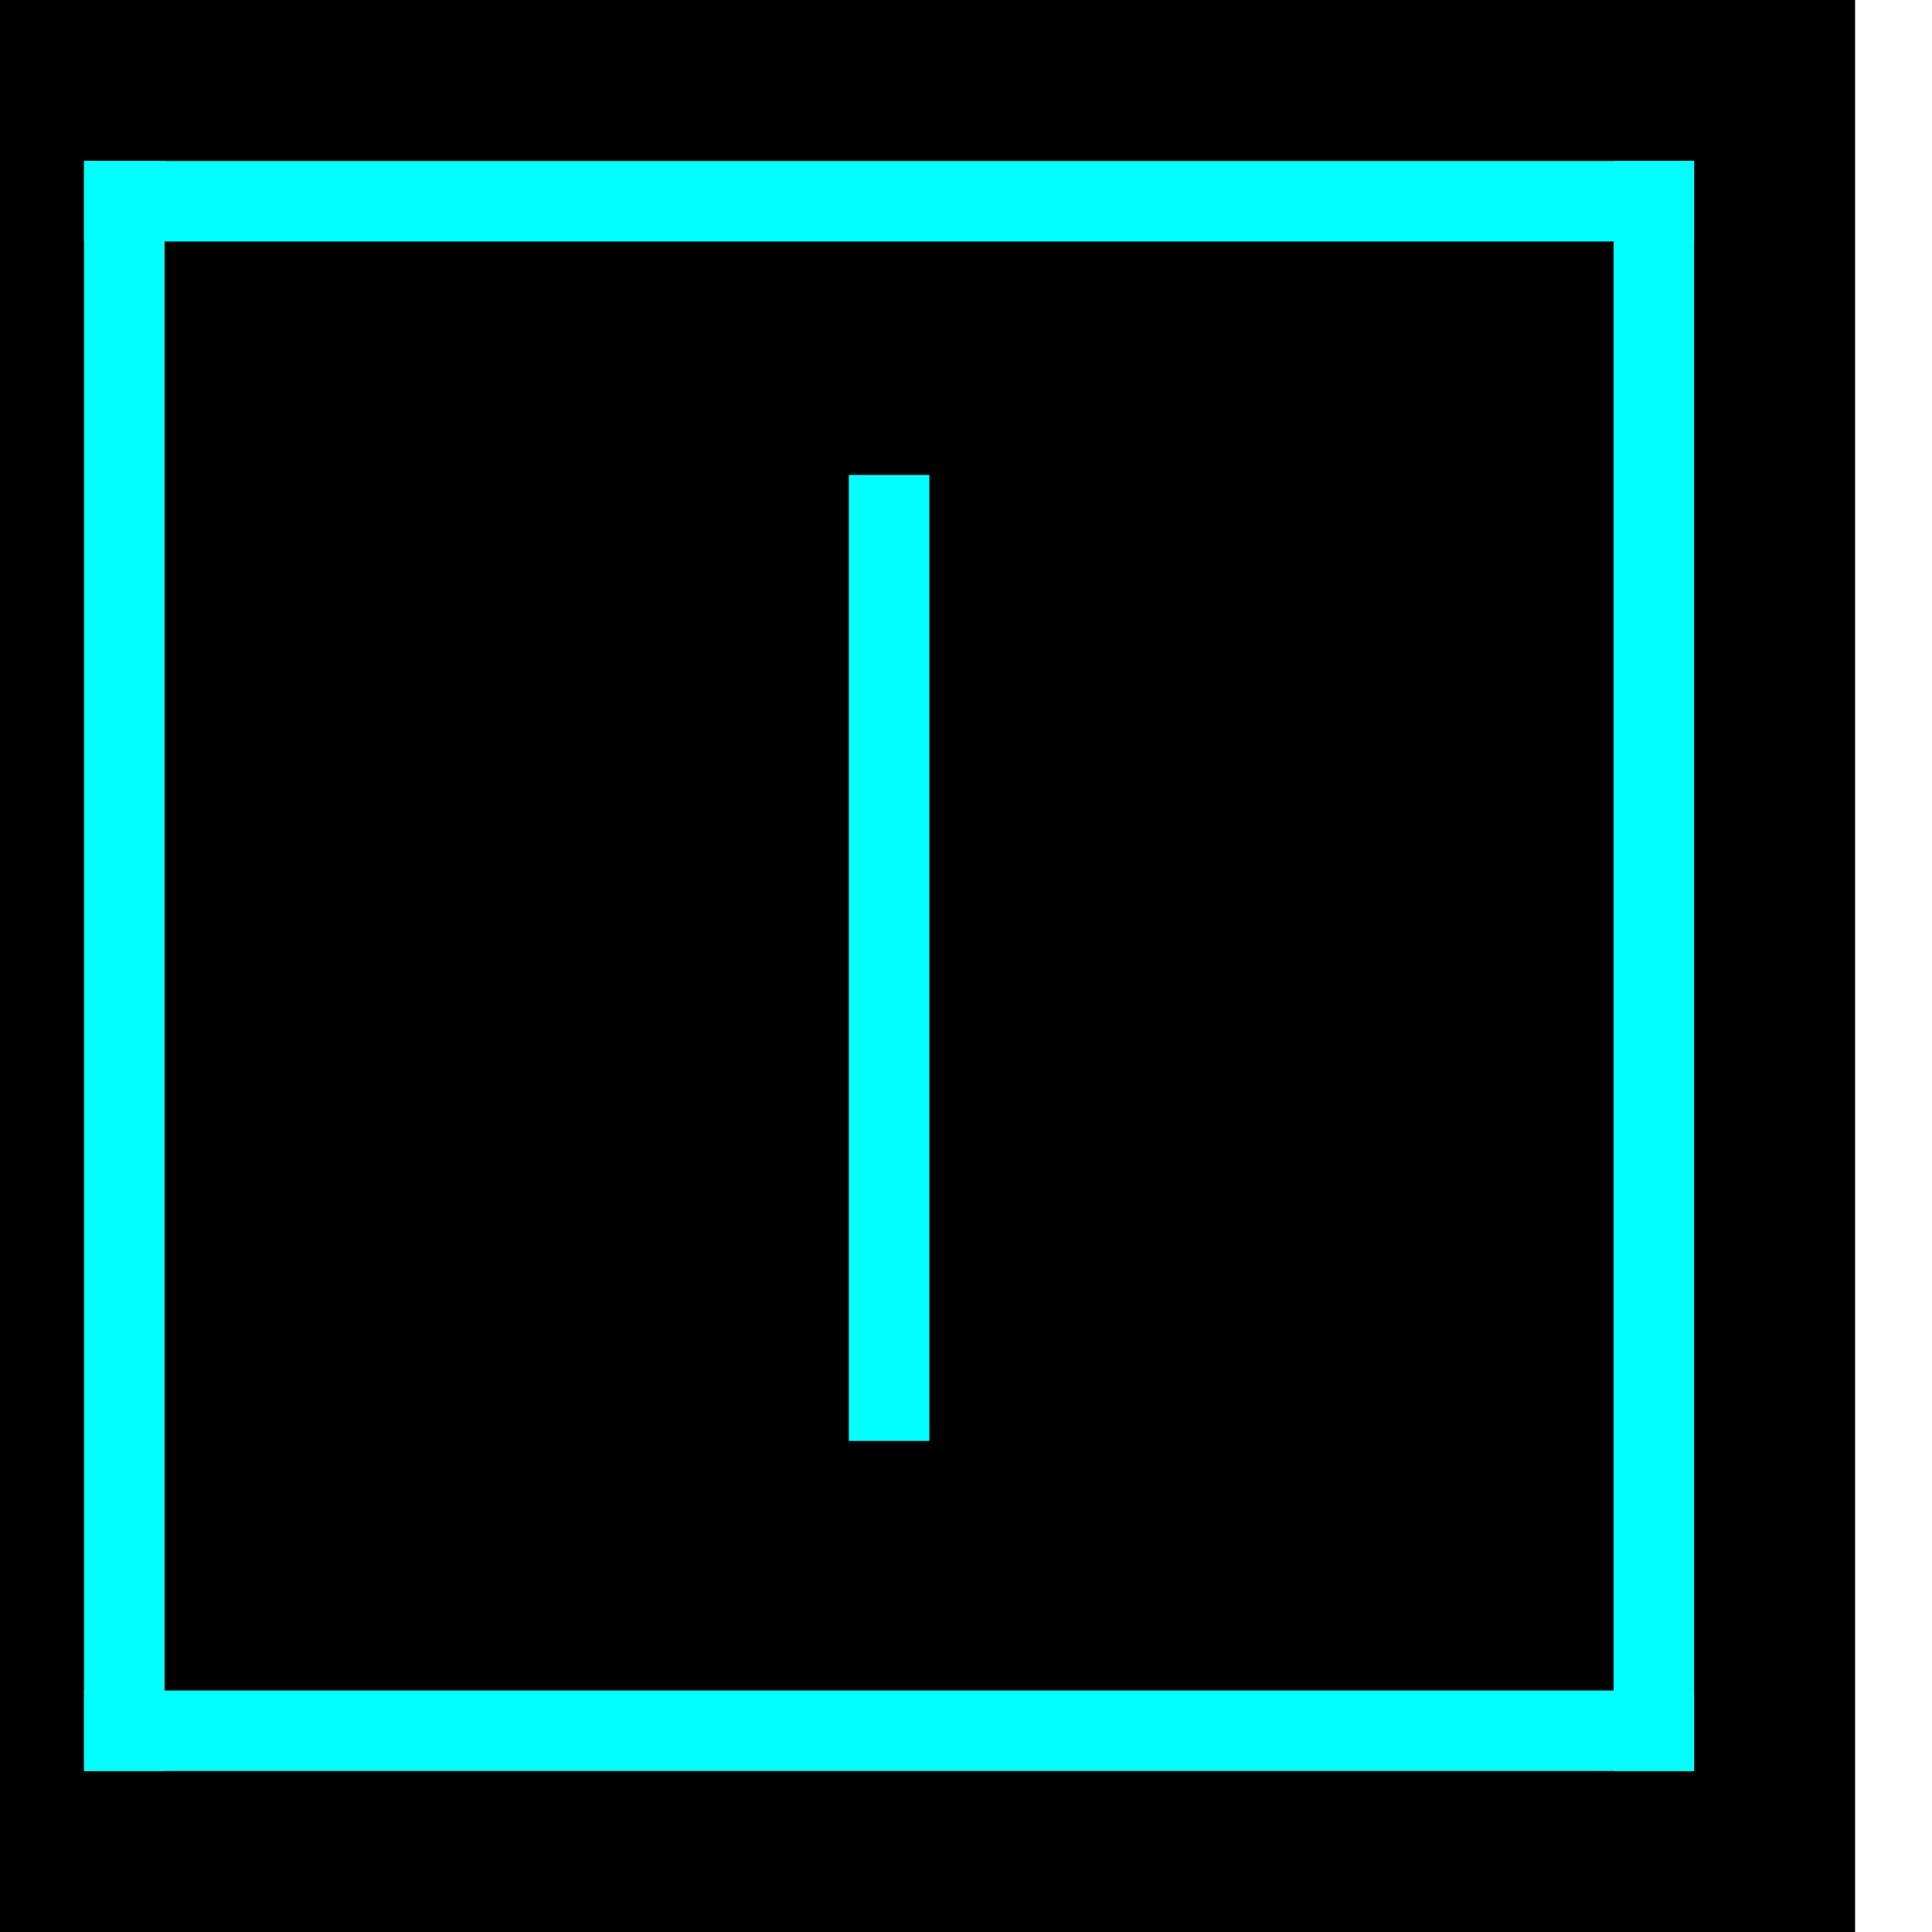
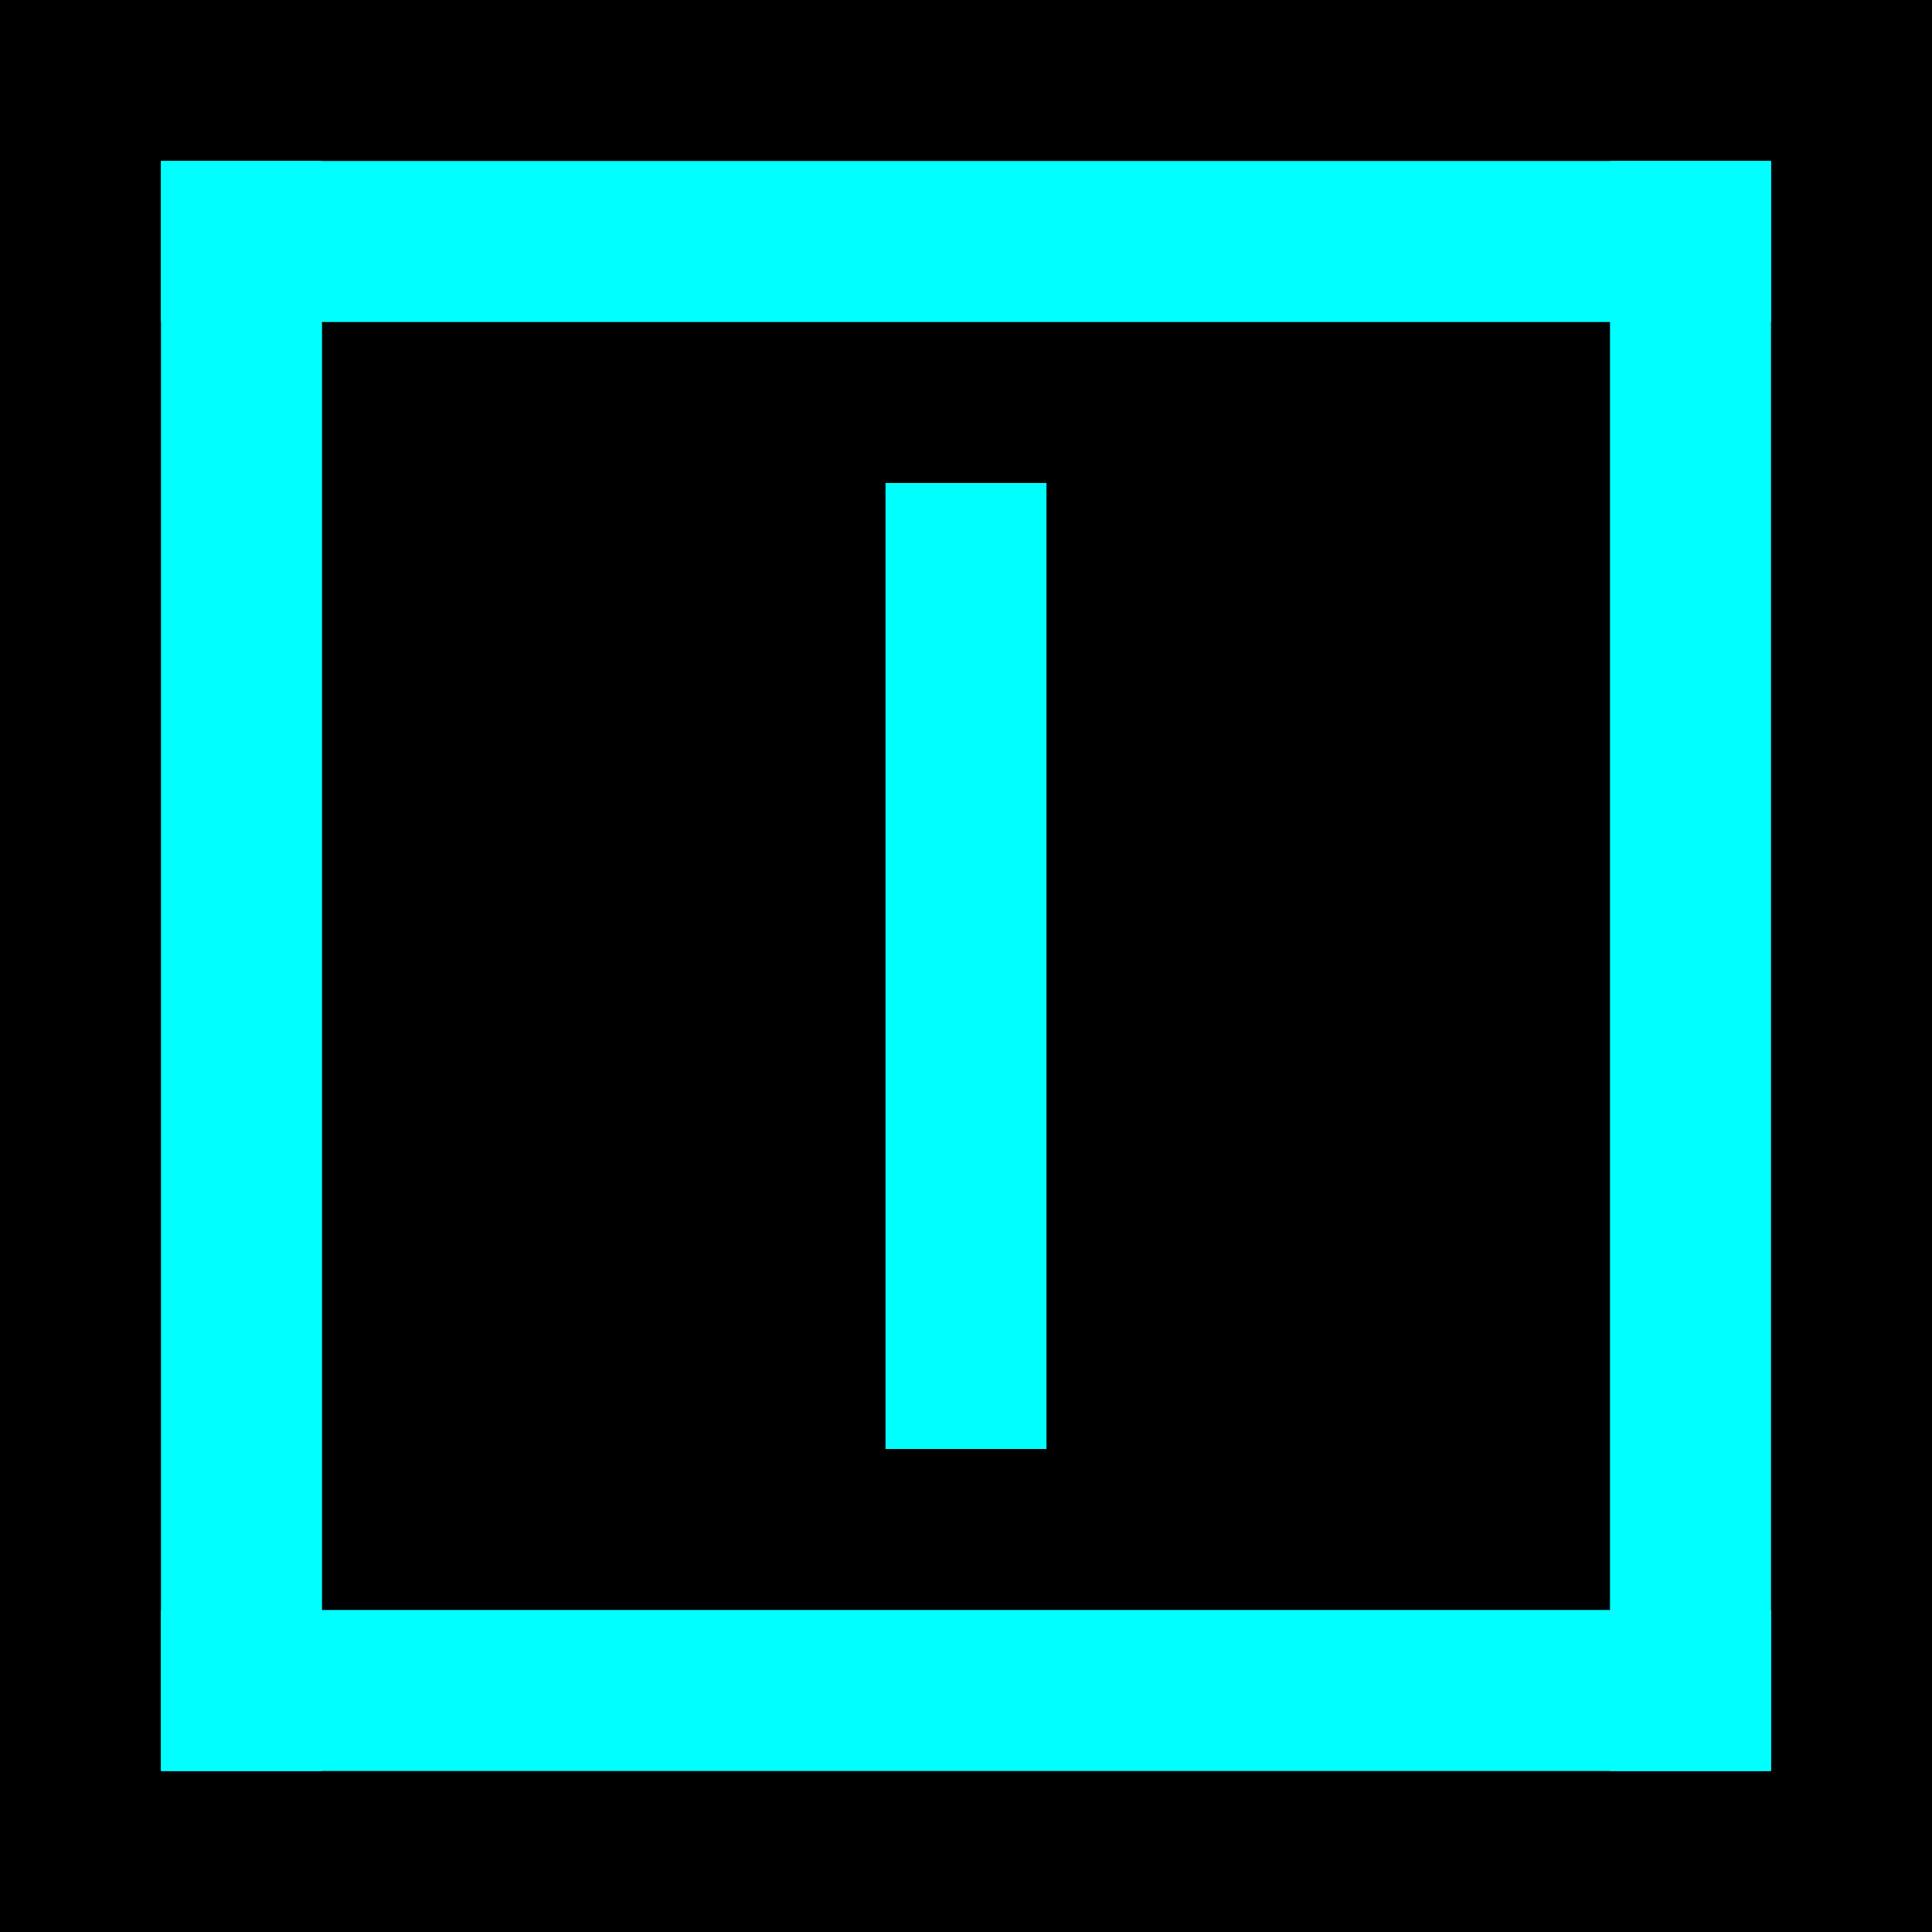
<svg xmlns="http://www.w3.org/2000/svg" width="12mm" height="12mm" viewBox="0 0 12 12" version="1.1" id="svg5">
  <defs id="defs2" />
-   <g id="active-center" transform="translate(-0.4777323)">
+   <g id="active-center">
    <rect style="fill:#000000;stroke-width:0.276;stroke-miterlimit:0;paint-order:fill markers stroke" id="rect305" width="12" height="12" x="8.8462819e-09" y="0" />
    <rect style="fill:#000000;stroke-width:0.265;stroke-miterlimit:0;paint-order:fill markers stroke" id="rect936" width="10" height="10" x="0.522" y="1" transform="translate(0.4777323)" />
-     <rect style="fill:#00ffff;fill-opacity:1;stroke:none;stroke-width:0.084;stroke-opacity:1" id="rect55" width="0.5" height="10" x="1" y="1" />
-     <rect style="fill:#00ffff;fill-opacity:1;stroke:none;stroke-width:0.084;stroke-opacity:1" id="rect55-7" width="0.5" height="10" x="10.5" y="1" />
-     <rect style="fill:#00ffff;fill-opacity:1;stroke:#4c22b4;stroke-width:0;stroke-miterlimit:4;stroke-dasharray:none;stroke-opacity:1" id="rect55-3" width="10" height="0.5" x="1" y="1" />
-     <rect style="fill:#00ffff;fill-opacity:1;stroke:none;stroke-width:0;stroke-miterlimit:4;stroke-dasharray:none;stroke-opacity:1" id="rect55-3-5" width="6" height="0.5" x="2.95" y="-6.25" transform="rotate(90)" />
-     <rect style="fill:#00ffff;fill-opacity:1;stroke:#4c22b4;stroke-width:0;stroke-miterlimit:4;stroke-dasharray:none;stroke-opacity:1" id="rect55-3-6" width="10" height="0.5" x="1" y="10.5" />
+     <rect style="fill:#00ffff;fill-opacity:1;stroke:none;stroke-width:0.118;stroke-opacity:1" id="rect55" width="1" height="10" x="1" y="1" />
+     <rect style="fill:#00ffff;fill-opacity:1;stroke:none;stroke-width:0.118;stroke-opacity:1" id="rect55-7" width="1" height="10" x="10" y="1" />
+     <rect style="fill:#00ffff;fill-opacity:1;stroke:#4c22b4;stroke-width:0;stroke-miterlimit:4;stroke-dasharray:none;stroke-opacity:1" id="rect55-3" width="10" height="1" x="1" y="1" />
+     <rect style="fill:#00ffff;fill-opacity:1;stroke:none;stroke-width:0;stroke-miterlimit:4;stroke-dasharray:none;stroke-opacity:1" id="rect55-3-5" width="6" height="1" x="3" y="-6.5" transform="rotate(90)" />
+     <rect style="fill:#00ffff;fill-opacity:1;stroke:#4c22b4;stroke-width:0;stroke-miterlimit:4;stroke-dasharray:none;stroke-opacity:1" id="rect55-3-6" width="10" height="1" x="1" y="10" />
  </g>
-   <g id="hover-center">
-     <rect style="fill:#000000;stroke-width:0.275;stroke-miterlimit:0;paint-order:fill markers stroke" id="rect387" width="12" height="12" x="12.779" y="0" transform="translate(-0.4777323)" />
-     <rect style="fill:#003232;stroke-width:0.265;stroke-miterlimit:0;paint-order:fill markers stroke" id="rect589" width="10" height="10" x="13.225" y="1" />
-     <rect style="fill:#00ffff;fill-opacity:1;stroke:none;stroke-width:0.084;stroke-opacity:1" id="rect55-6" width="0.5" height="10" x="13.225" y="1" />
-     <rect style="fill:#00ffff;fill-opacity:1;stroke:none;stroke-width:0.084;stroke-opacity:1" id="rect55-7-7" width="0.5" height="10" x="22.725" y="1" />
-     <rect style="fill:#00ffff;fill-opacity:1;stroke:#4c22b4;stroke-width:0;stroke-miterlimit:4;stroke-dasharray:none;stroke-opacity:1" id="rect55-3-53" width="10" height="0.5" x="13.225" y="1" />
-     <rect style="fill:#00ffff;fill-opacity:1;stroke:none;stroke-width:0;stroke-miterlimit:4;stroke-dasharray:none;stroke-opacity:1" id="rect55-3-5-5" width="6" height="0.5" x="2.95" y="-18.475" transform="rotate(90)" />
-     <rect style="fill:#00ffff;fill-opacity:1;stroke:#4c22b4;stroke-width:0;stroke-miterlimit:4;stroke-dasharray:none;stroke-opacity:1" id="rect55-3-6-6" width="10" height="0.5" x="13.225" y="10.5" />
+   <g id="hover-center" transform="translate(13.15706)">
+     <rect style="fill:#000000;stroke-width:0.276;stroke-miterlimit:0;paint-order:fill markers stroke" id="rect305-6" width="12" height="12" x="8.8462819e-09" y="0" />
+     <rect style="fill:#007d7d;stroke-width:0.265;stroke-miterlimit:0;paint-order:fill markers stroke" id="rect936-7" width="10" height="10" x="0.522" y="1" transform="translate(0.4777323)" />
+     <rect style="fill:#00ffff;fill-opacity:1;stroke:none;stroke-width:0.118;stroke-opacity:1" id="rect55-5" width="1" height="10" x="1" y="1" />
+     <rect style="fill:#00ffff;fill-opacity:1;stroke:none;stroke-width:0.118;stroke-opacity:1" id="rect55-7-3" width="1" height="10" x="10" y="1" />
+     <rect style="fill:#00ffff;fill-opacity:1;stroke:#4c22b4;stroke-width:0;stroke-miterlimit:4;stroke-dasharray:none;stroke-opacity:1" id="rect55-3-56" width="10" height="1" x="1" y="1" />
+     <rect style="fill:#00ffff;fill-opacity:1;stroke:none;stroke-width:0;stroke-miterlimit:4;stroke-dasharray:none;stroke-opacity:1" id="rect55-3-5-2" width="6" height="1" x="3" y="-6.5" transform="rotate(90)" />
+     <rect style="fill:#00ffff;fill-opacity:1;stroke:#4c22b4;stroke-width:0;stroke-miterlimit:4;stroke-dasharray:none;stroke-opacity:1" id="rect55-3-6-9" width="10" height="1" x="1" y="10" />
  </g>
-   <g id="pressed-center">
-     <rect style="fill:#000000;stroke-width:0.265;stroke-miterlimit:0;paint-order:fill markers stroke" id="rect392" width="12" height="12" x="24.842" y="0" />
-     <rect style="fill:#006464;stroke-width:0.265;stroke-miterlimit:0;paint-order:fill markers stroke" id="rect589-9" width="10" height="10" x="25.694" y="1" />
-     <rect style="fill:#00ffff;fill-opacity:1;stroke:none;stroke-width:0.084;stroke-opacity:1" id="rect55-6-1" width="0.5" height="10" x="25.694" y="1" />
-     <rect style="fill:#00ffff;fill-opacity:1;stroke:none;stroke-width:0.084;stroke-opacity:1" id="rect55-7-7-2" width="0.5" height="10" x="35.194" y="1" />
-     <rect style="fill:#00ffff;fill-opacity:1;stroke:#4c22b4;stroke-width:0;stroke-miterlimit:4;stroke-dasharray:none;stroke-opacity:1" id="rect55-3-53-7" width="10" height="0.5" x="25.694" y="1" />
-     <rect style="fill:#00ffff;fill-opacity:1;stroke:none;stroke-width:0;stroke-miterlimit:4;stroke-dasharray:none;stroke-opacity:1" id="rect55-3-5-5-0" width="6" height="0.5" x="2.95" y="-30.944" transform="rotate(90)" />
-     <rect style="fill:#00ffff;fill-opacity:1;stroke:#4c22b4;stroke-width:0;stroke-miterlimit:4;stroke-dasharray:none;stroke-opacity:1" id="rect55-3-6-6-9" width="10" height="0.5" x="25.694" y="10.5" />
+   <g id="pressed-center" transform="translate(26.53357)">
+     <rect style="fill:#000000;stroke-width:0.276;stroke-miterlimit:0;paint-order:fill markers stroke" id="rect305-2" width="12" height="12" x="8.8462819e-09" y="0" />
+     <rect style="fill:#00afaf;stroke-width:0.265;stroke-miterlimit:0;paint-order:fill markers stroke" id="rect936-70" width="10" height="10" x="0.522" y="1" transform="translate(0.4777323)" />
+     <rect style="fill:#00ffff;fill-opacity:1;stroke:none;stroke-width:0.118;stroke-opacity:1" id="rect55-9" width="1" height="10" x="1" y="1" />
+     <rect style="fill:#00ffff;fill-opacity:1;stroke:none;stroke-width:0.118;stroke-opacity:1" id="rect55-7-36" width="1" height="10" x="10" y="1" />
+     <rect style="fill:#00ffff;fill-opacity:1;stroke:#4c22b4;stroke-width:0;stroke-miterlimit:4;stroke-dasharray:none;stroke-opacity:1" id="rect55-3-0" width="10" height="1" x="1" y="1" />
+     <rect style="fill:#00ffff;fill-opacity:1;stroke:none;stroke-width:0;stroke-miterlimit:4;stroke-dasharray:none;stroke-opacity:1" id="rect55-3-5-6" width="6" height="1" x="3" y="-6.5" transform="rotate(90)" />
+     <rect style="fill:#00ffff;fill-opacity:1;stroke:#4c22b4;stroke-width:0;stroke-miterlimit:4;stroke-dasharray:none;stroke-opacity:1" id="rect55-3-6-2" width="10" height="1" x="1" y="10" />
  </g>
</svg>
